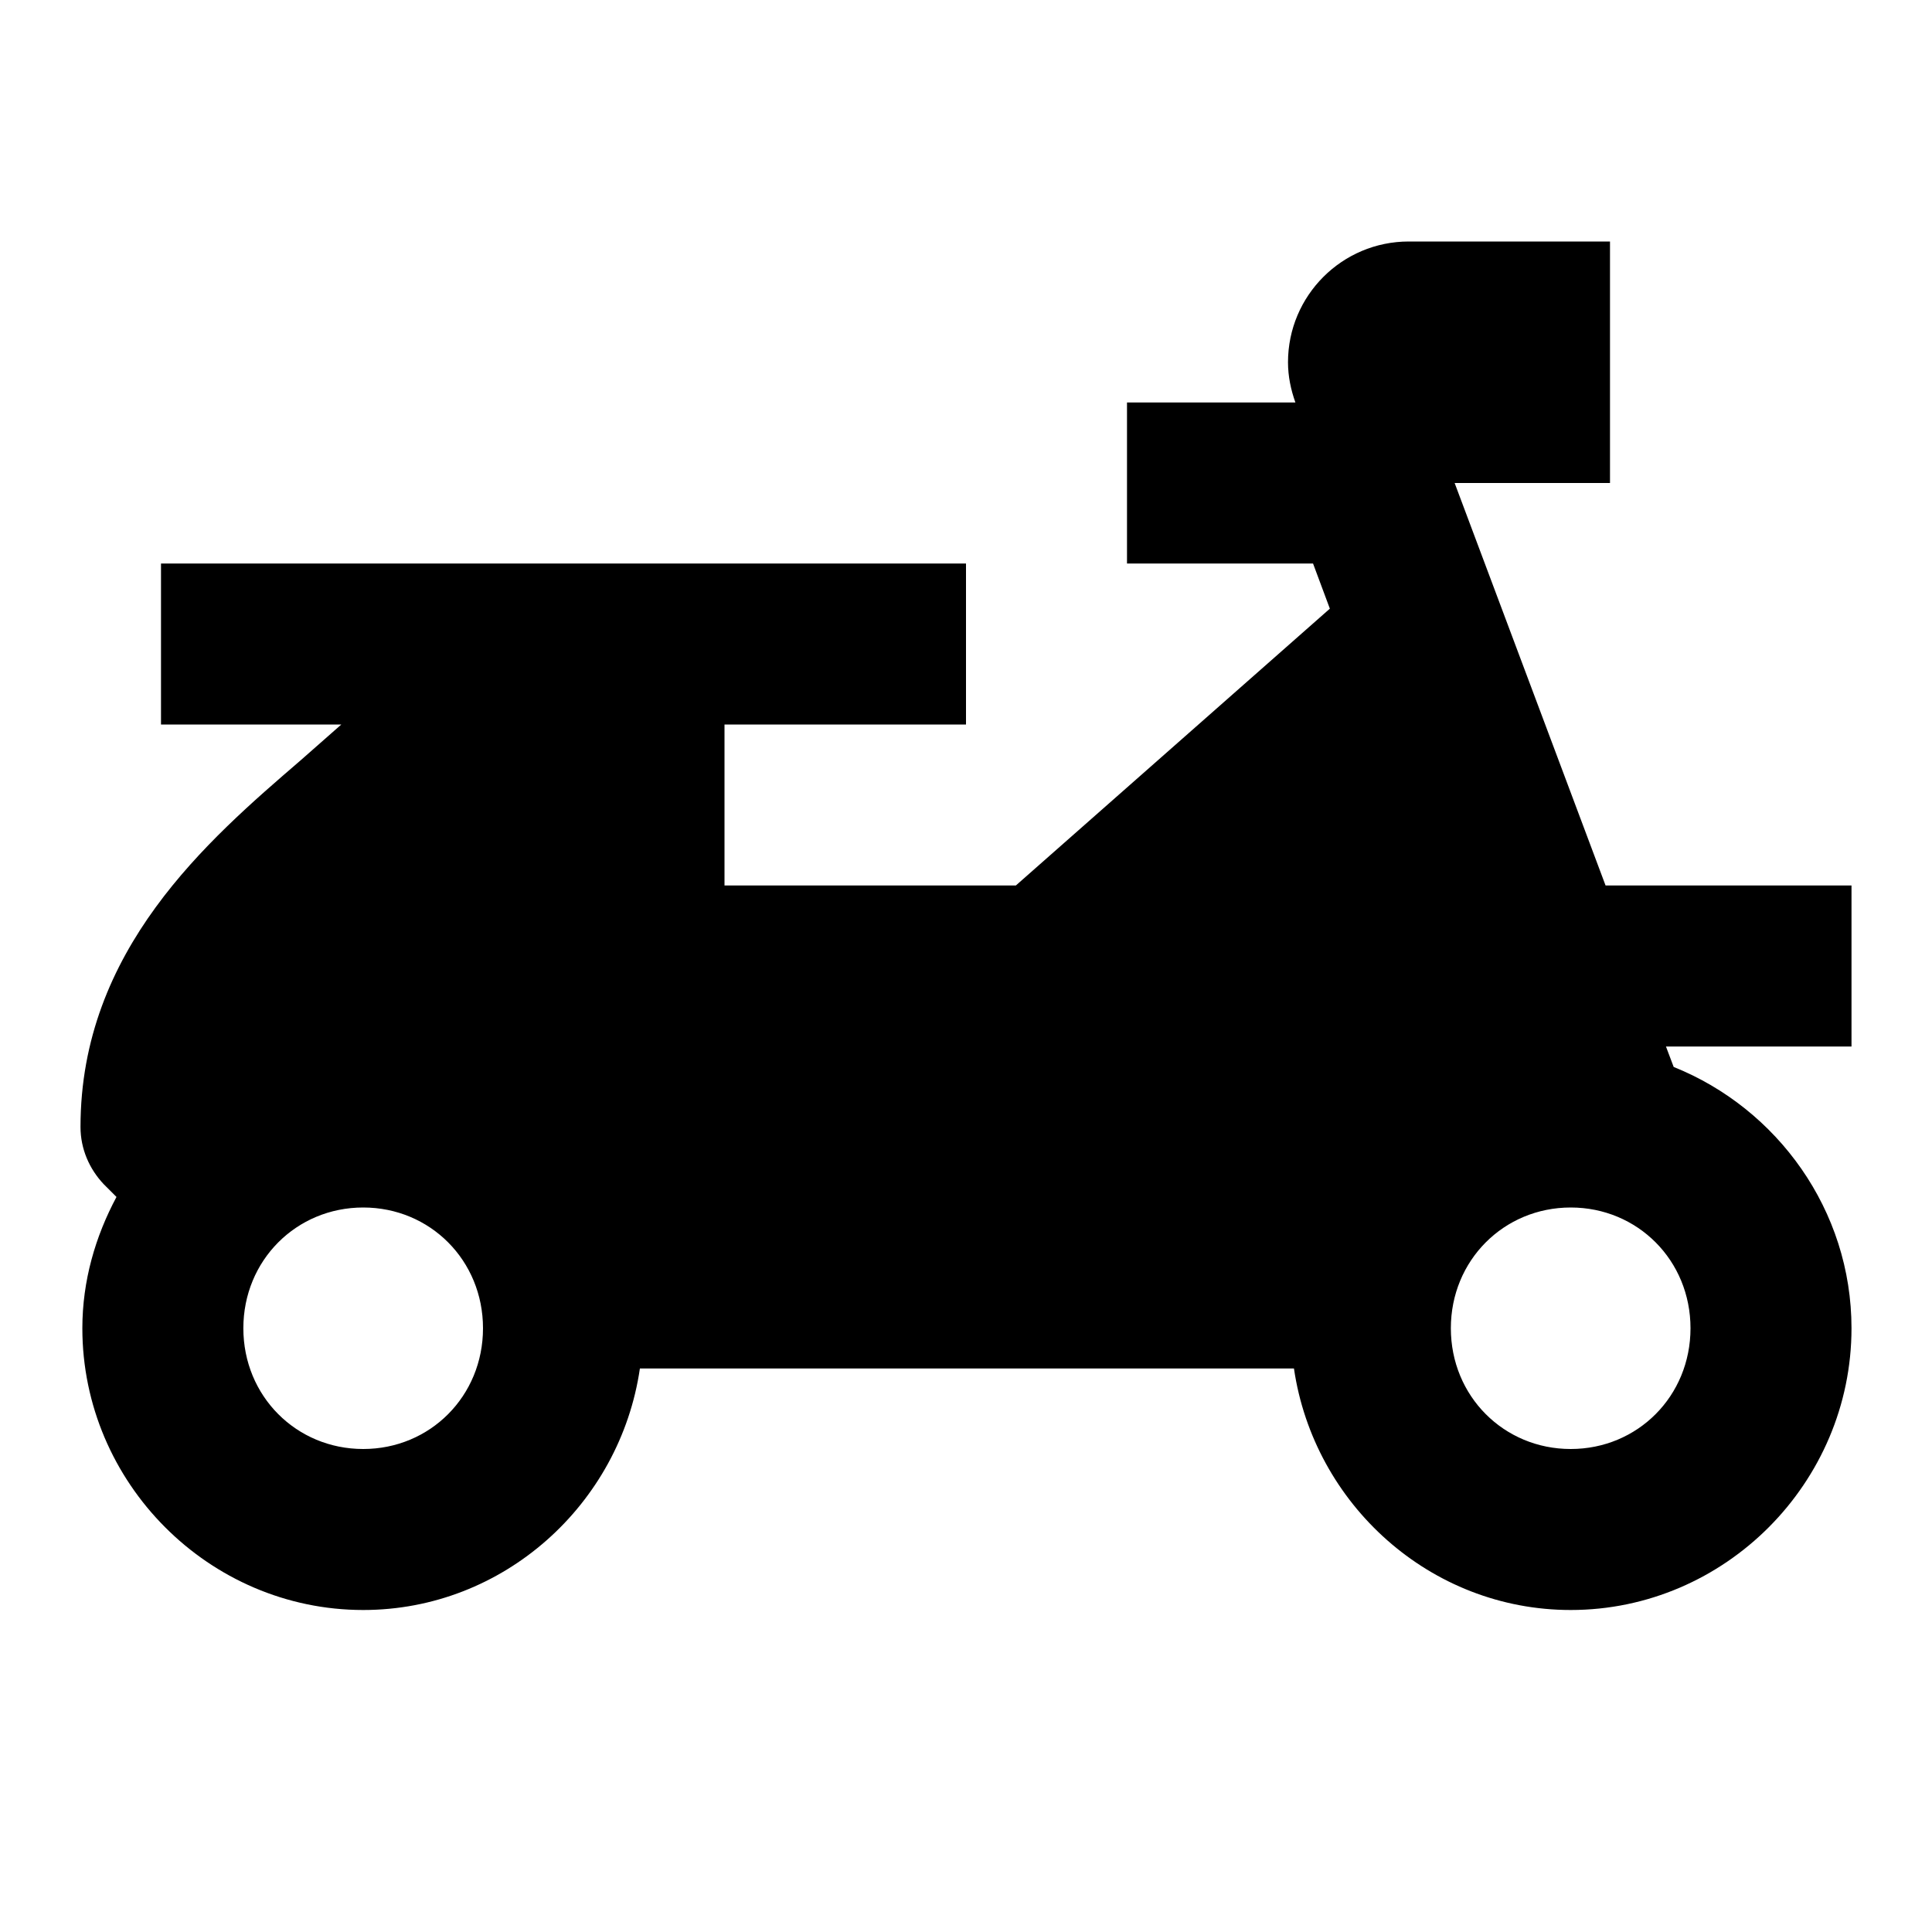
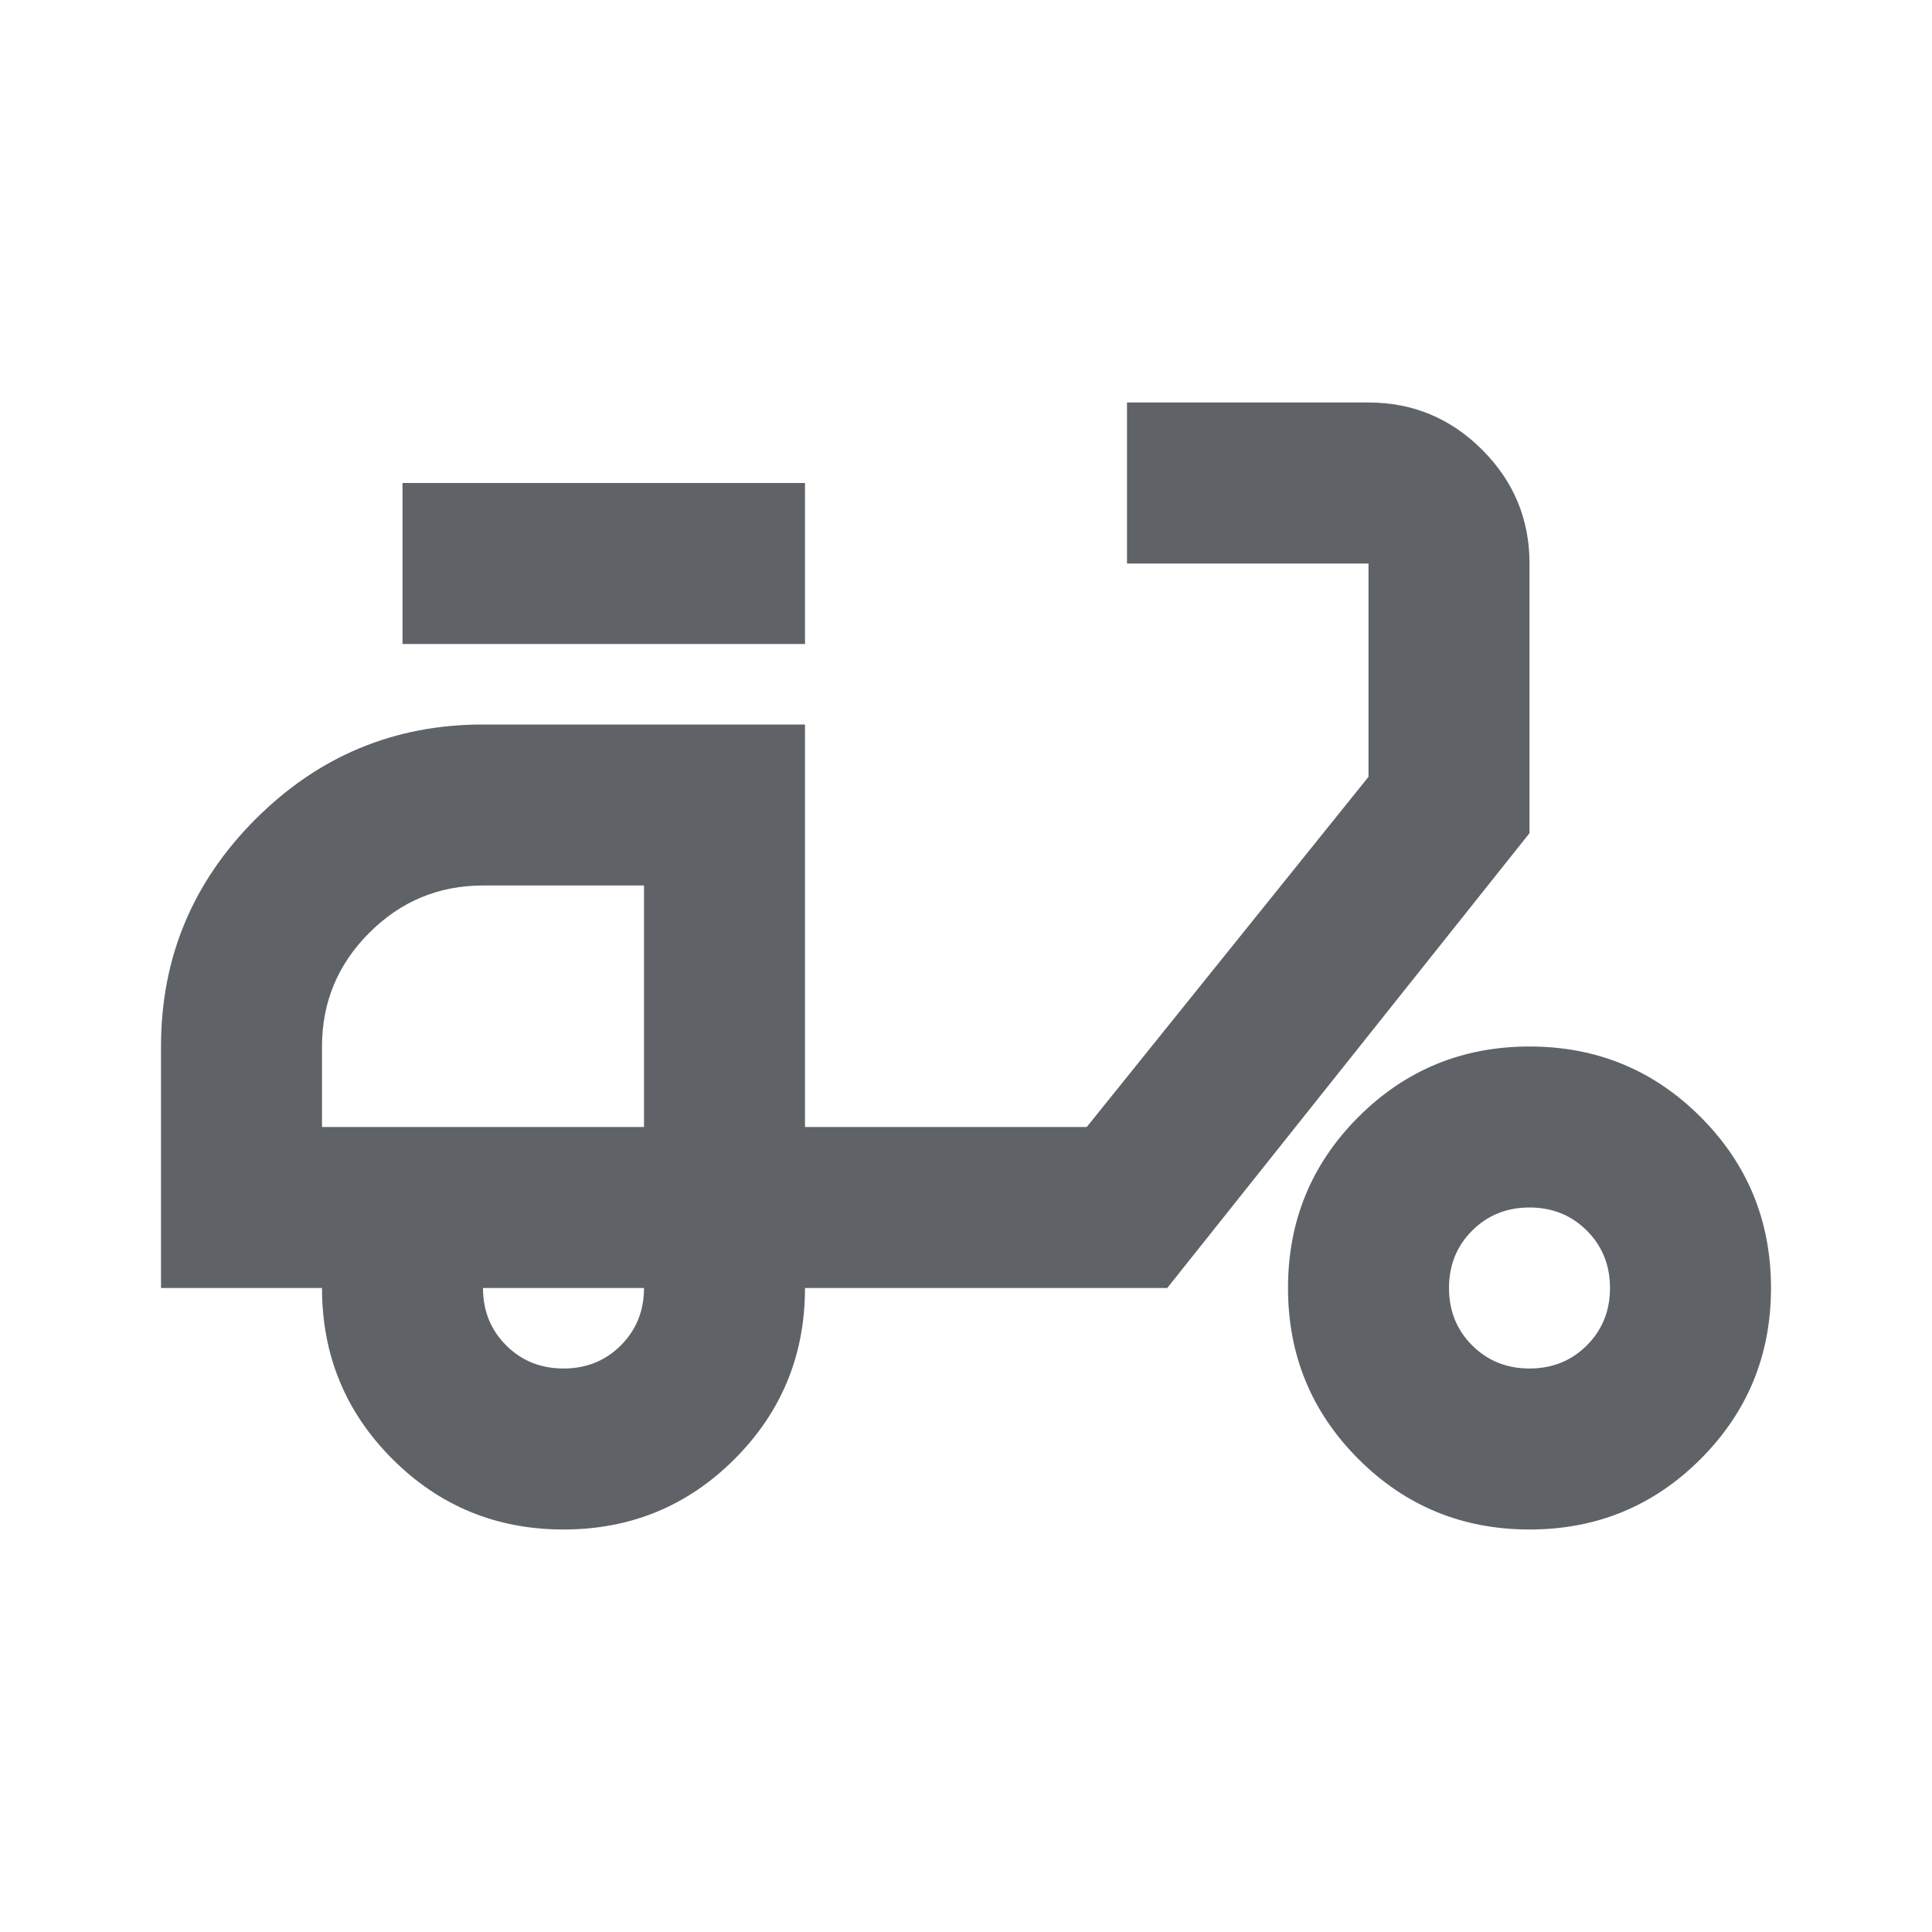
- <svg xmlns="http://www.w3.org/2000/svg" viewBox="0 0 24 24" width="24" height="24" fill="#000000">
-   <path d="M 17.5 3 C 16.672 3 16 3.672 16 4.5 C 16 4.676 16.036 4.843 16.092 5 L 14 5 L 14 7 L 16.311 7 L 16.52 7.561 L 12.619 11 L 9 11 L 9 9 L 12 9 L 12 7 L 2 7 L 2 9 L 4.24 9 L 3.73 9.449 C 2.58 10.439 1 11.8 1 14 C 1 14.27 1.109 14.521 1.289 14.711 L 1.447 14.869 C 1.185 15.359 1.023 15.91 1.023 16.5 C 1.023 18.419 2.595 20 4.512 20 C 6.258 20 7.703 18.684 7.949 17 L 16.074 17 C 16.321 18.684 17.765 20 19.512 20 C 21.429 20 23 18.419 23 16.5 C 23 15.034 22.079 13.771 20.791 13.254 L 20.695 13 L 23 13 L 23 11 L 19.945 11 L 18.07 6 L 20 6 L 20 3 L 17.5 3 z M 4.512 15 C 5.343 15 6 15.657 6 16.5 C 6 17.343 5.343 18 4.512 18 C 3.681 18 3.023 17.343 3.023 16.5 C 3.023 15.657 3.681 15 4.512 15 z M 19.512 15 C 20.343 15 21 15.657 21 16.5 C 21 17.343 20.343 18 19.512 18 C 18.681 18 18.023 17.343 18.023 16.5 C 18.023 15.657 18.681 15 19.512 15 z" fill="#000000" />
+ <svg xmlns="http://www.w3.org/2000/svg" height="24px" viewBox="0 -960 960 960" width="24px" fill="#5f6368">
+   <path d="M280-200q-50 0-85-35t-35-85H80v-120q0-66 47-113t113-47h160v200h140l140-174v-106H560v-80h120q33 0 56.5 23.5T760-680v134L580-320H400q0 50-35 85t-85 35Zm40-200Zm-40 120q17 0 28.5-11.5T320-320h-80q0 17 11.5 28.5T280-280Zm-80-360v-80h200v80H200Zm560 440q-50 0-85-35t-35-85q0-50 35-85t85-35q50 0 85 35t35 85q0 50-35 85t-85 35Zm0-80q17 0 28.5-11.5T800-320q0-17-11.5-28.5T760-360q-17 0-28.5 11.5T720-320q0 17 11.5 28.5T760-280ZM160-400h160v-120h-80q-33 0-56.5 23.5T160-440v40Z" />
</svg>
